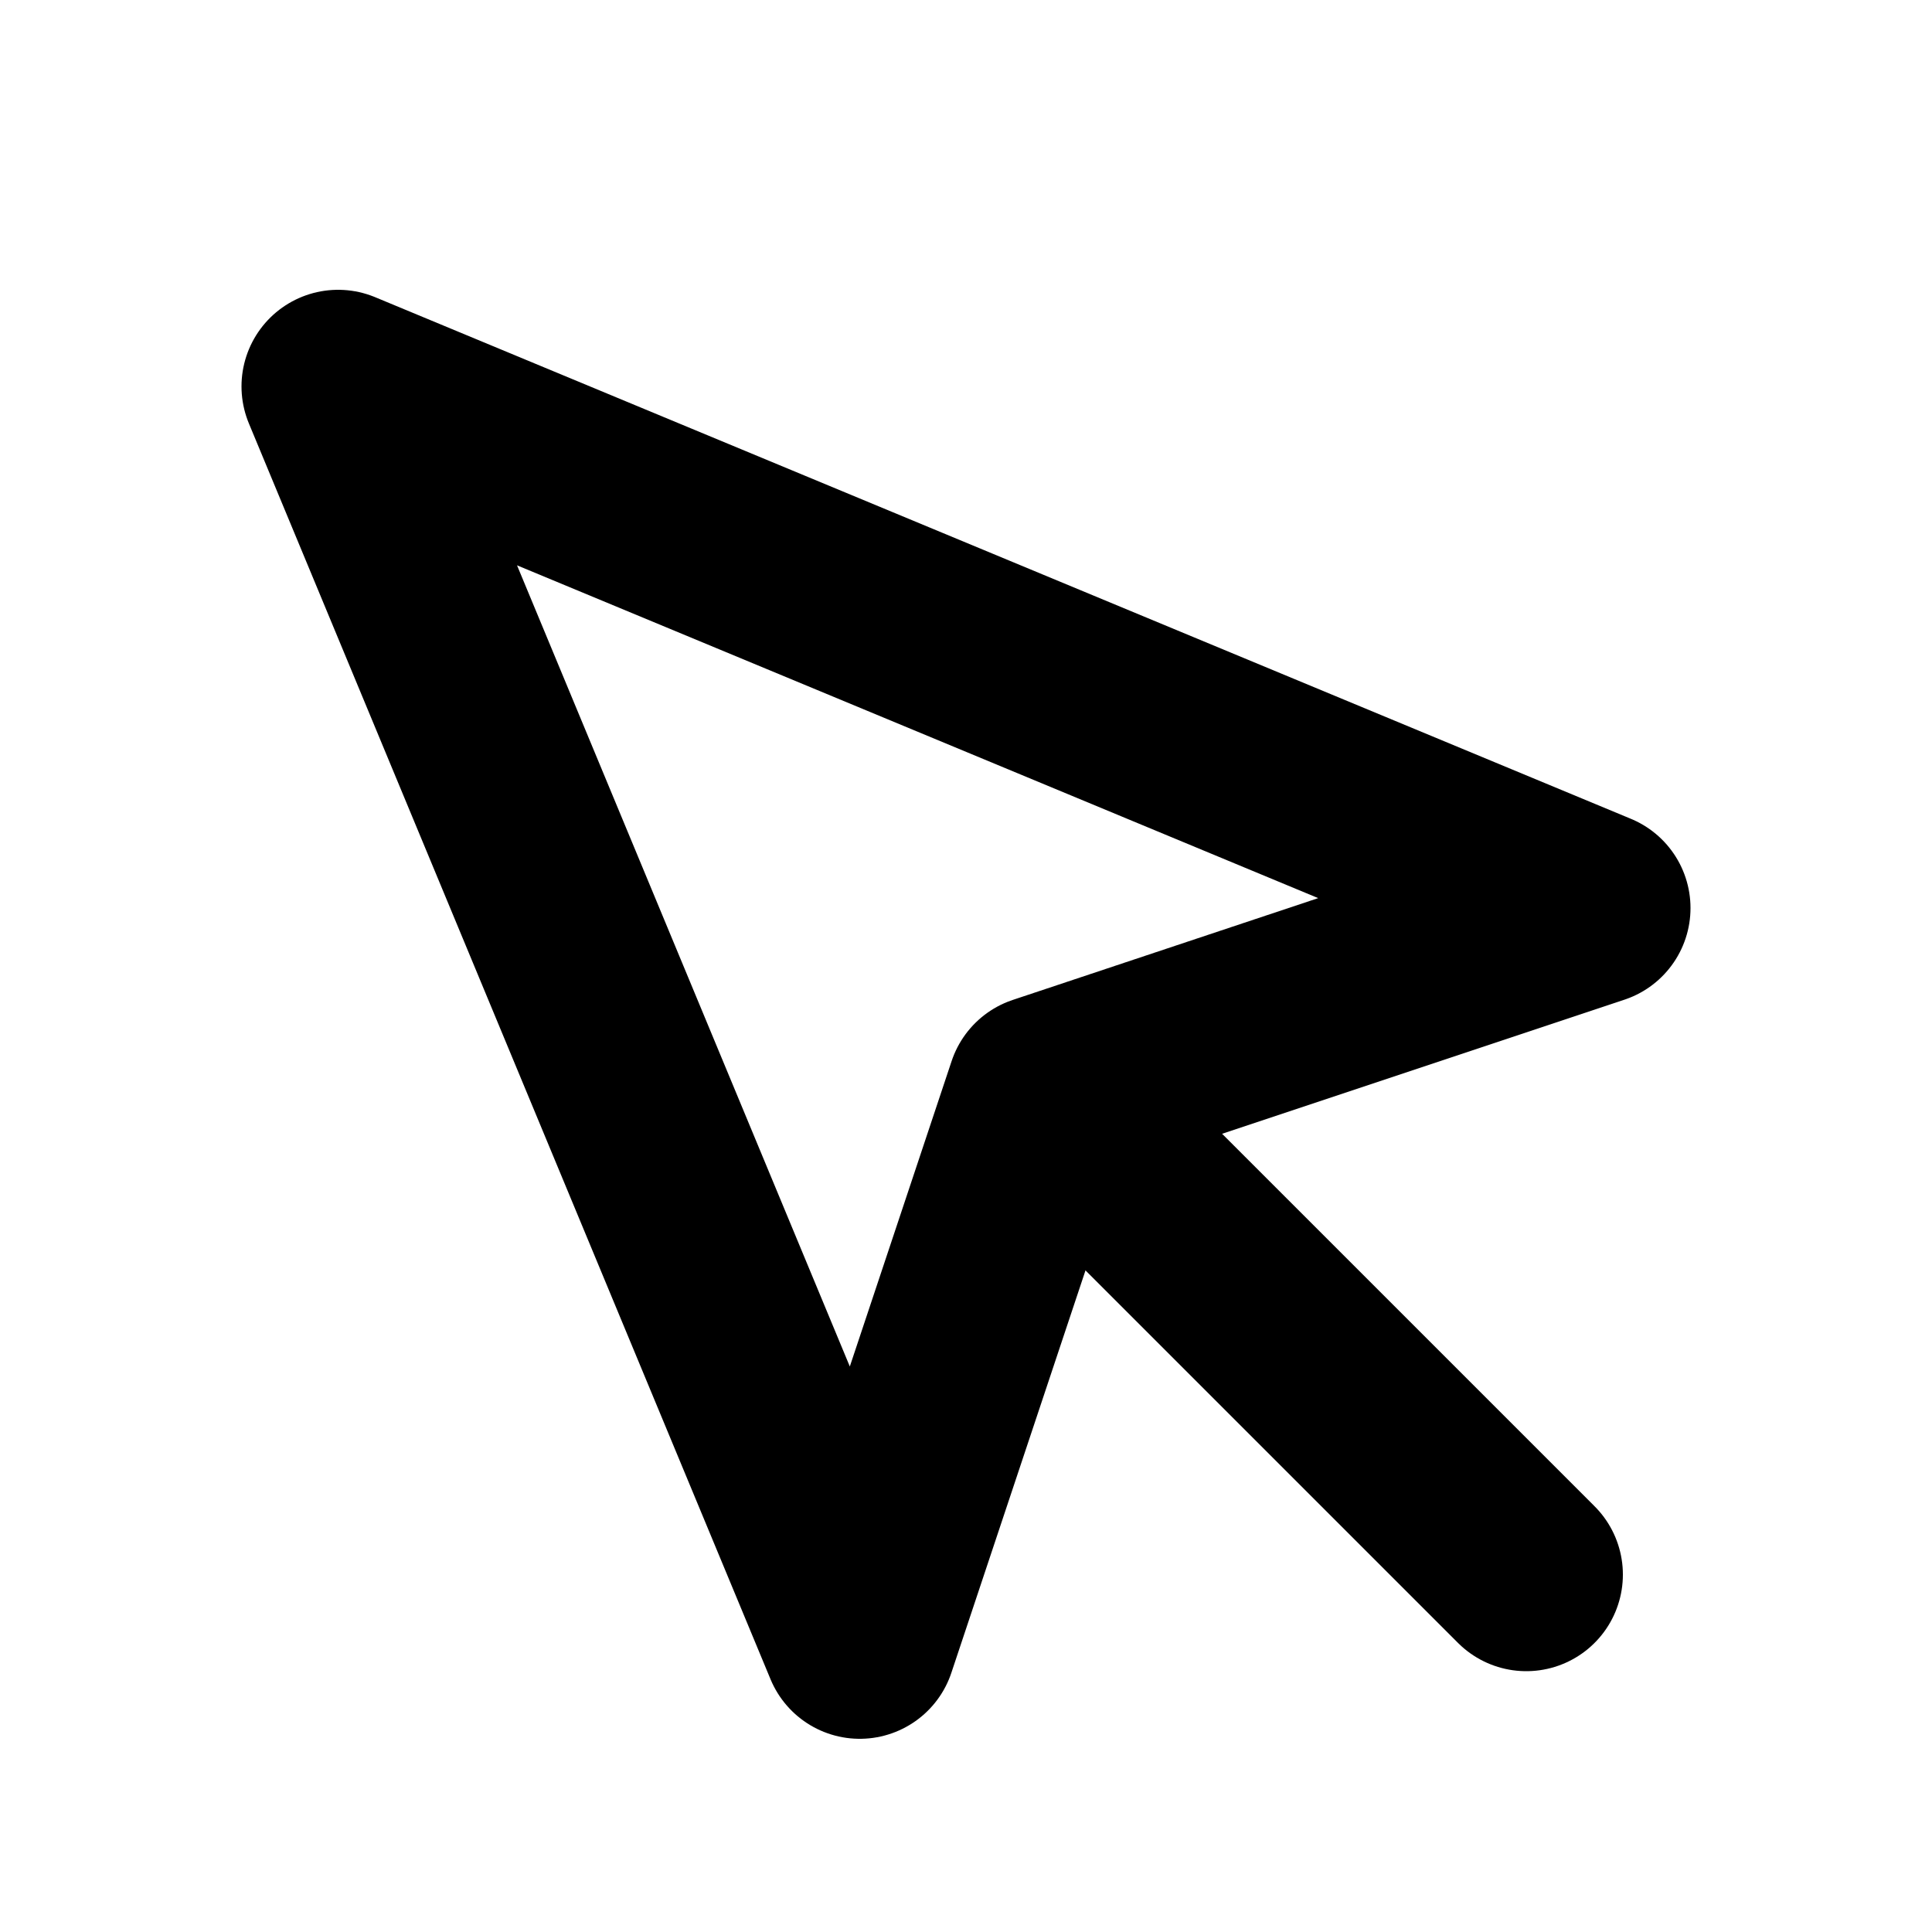
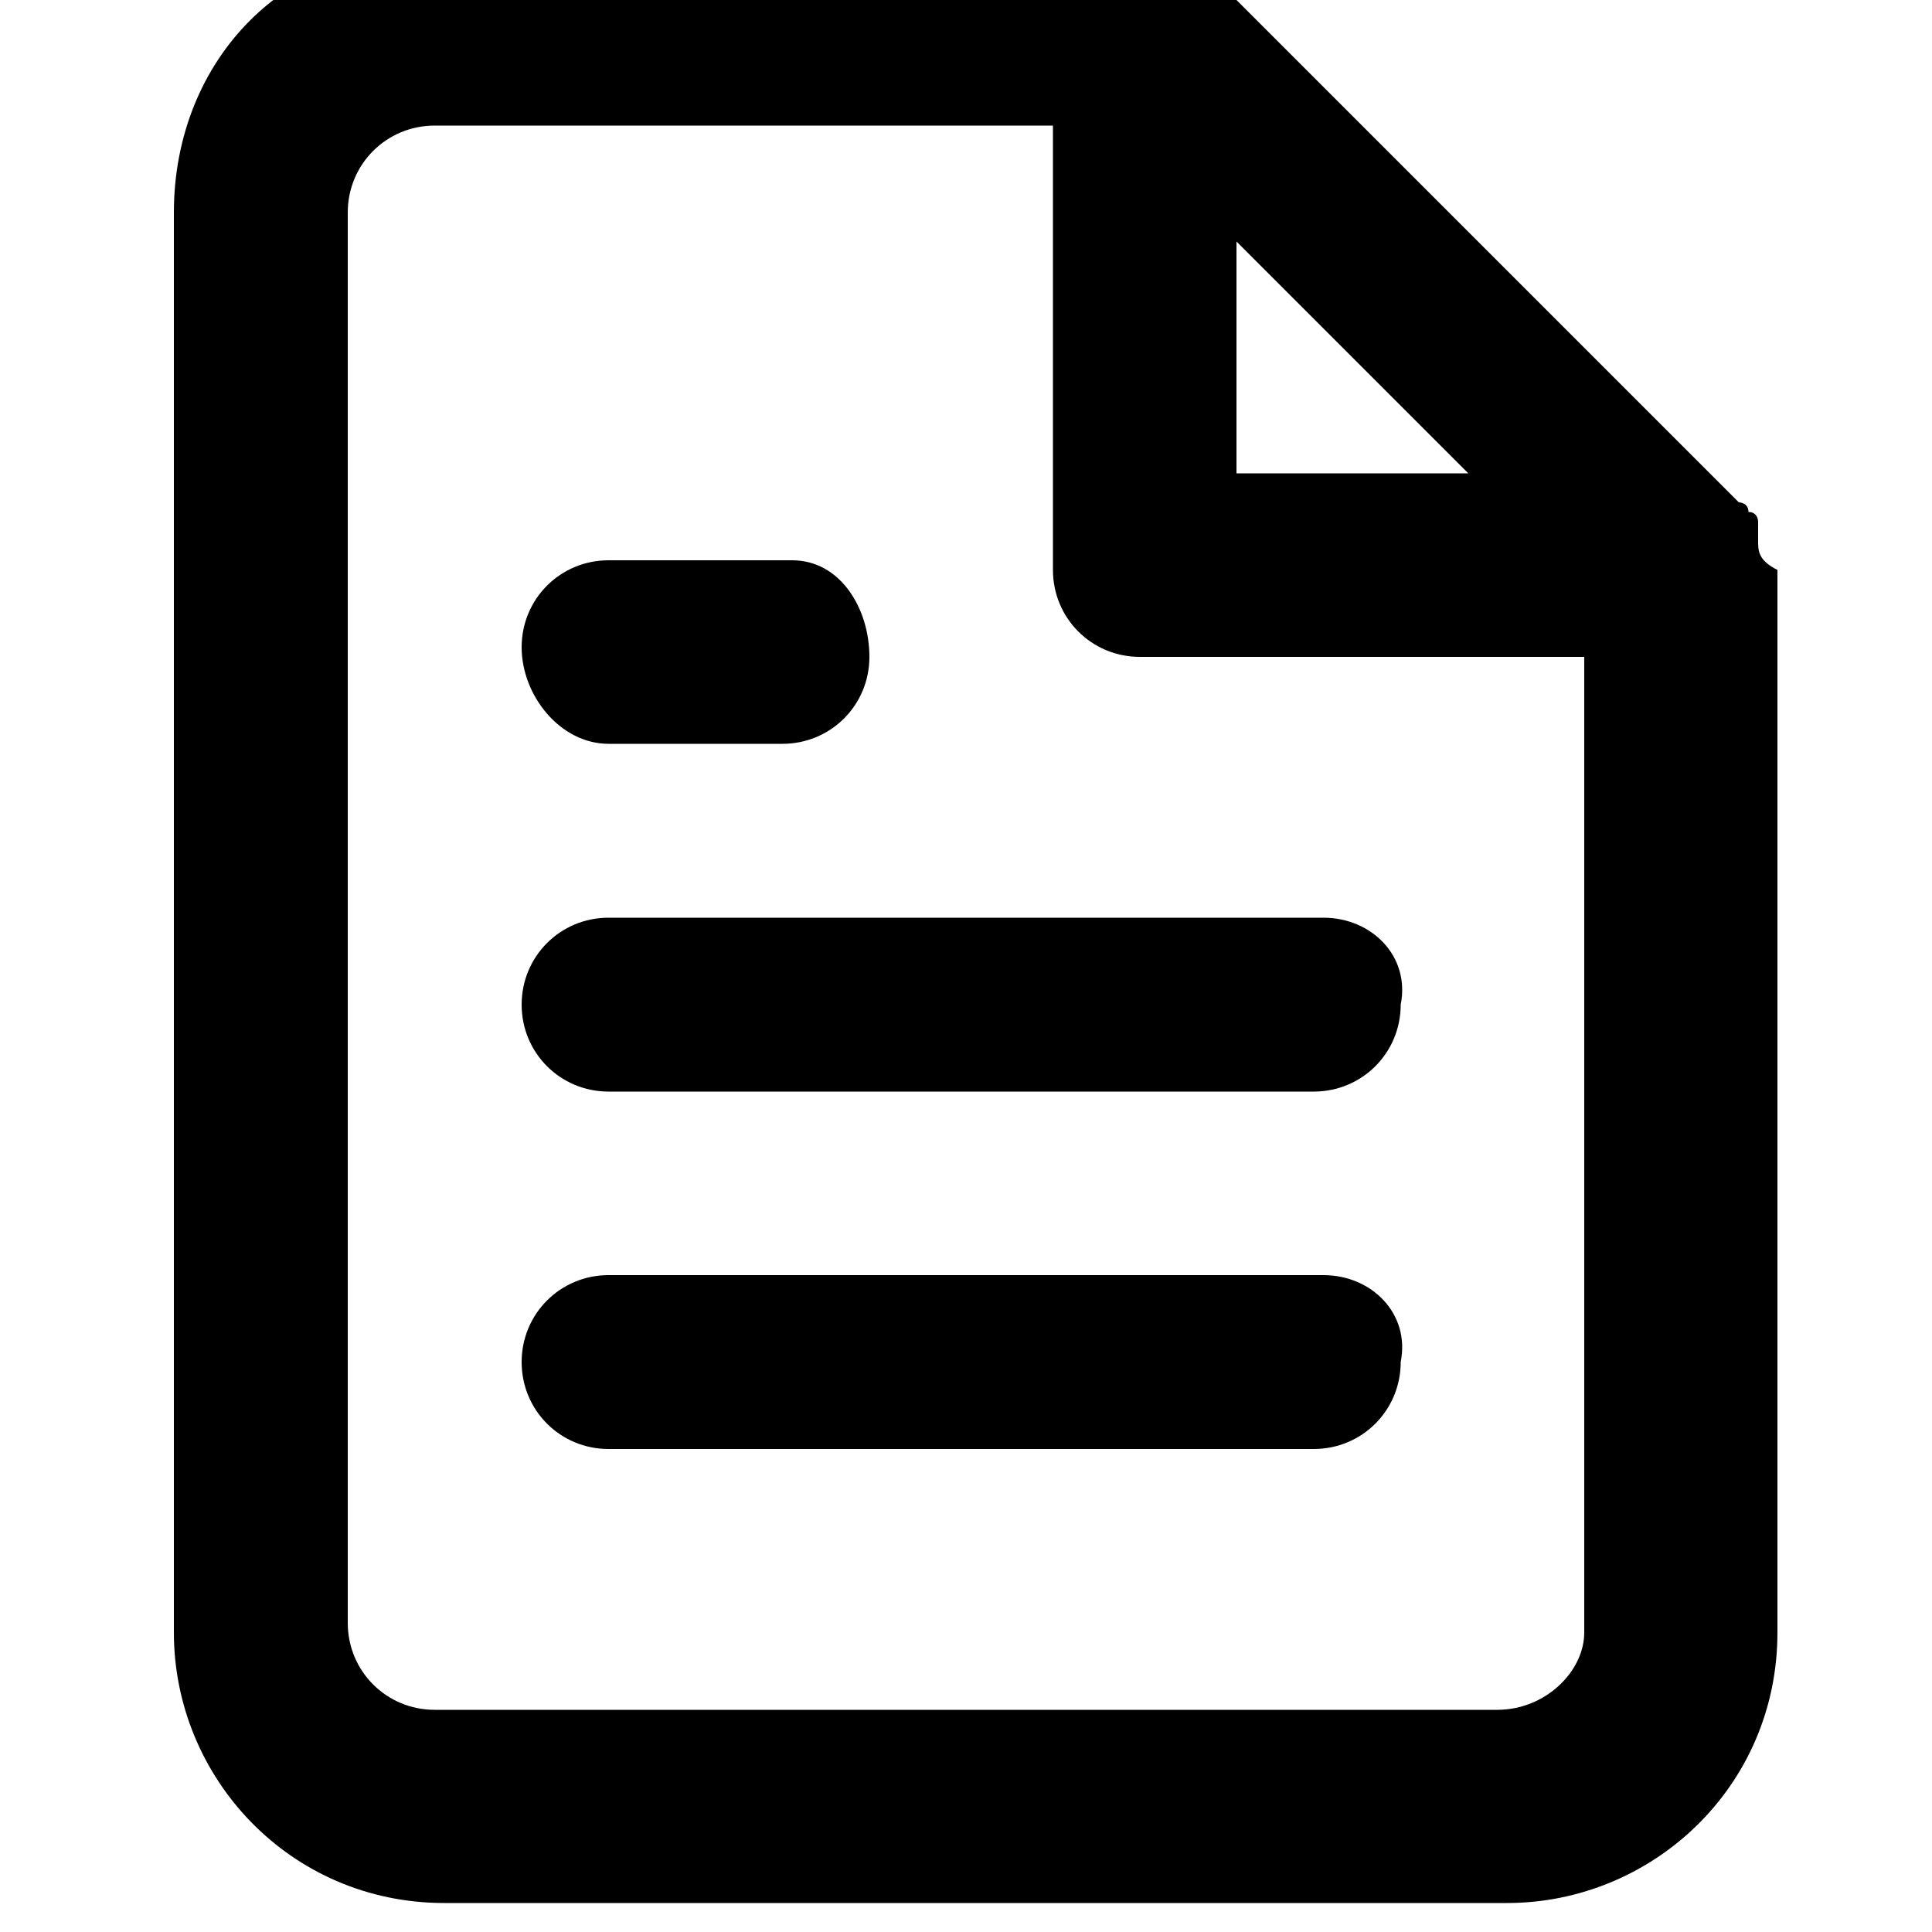
<svg xmlns="http://www.w3.org/2000/svg" version="1.1" id="icons" x="0px" y="0px" viewBox="0 0 20 20" style="enable-background:new 0 0 20 20;" xml:space="preserve">
  <style type="text/css">
	.st0{display:none;}
	.st1{display:inline;}
	.st2{display:none;fill:#110B09;}
- 	.st3{fill:none;stroke:#000000;stroke-width:2;stroke-linecap:round;stroke-linejoin:round;}
</style>
  <g id="mail" class="st0">
    <path class="st1" d="M17.1,3.6H2.9l0,0C1.3,3.6,0,4.9,0,6.4v10.7C0,18.7,1.3,20,2.9,20h14.3c1.6,0,2.9-1.3,2.9-2.9V6.4   C20,4.9,18.7,3.6,17.1,3.6z M2.9,5.7h14.3c0.2,0,0.4,0.1,0.5,0.3L10,11.4L2.3,6C2.5,5.8,2.6,5.7,2.9,5.7z M17.1,17.8H2.9   c-0.4,0-0.7-0.3-0.7-0.7V8.5l7.2,5.1c0.2,0.1,0.4,0.2,0.6,0.2s0.4-0.1,0.6-0.2l7.2-5.1v8.6C17.8,17.5,17.5,17.8,17.1,17.8z" />
  </g>
  <path id="cube" class="st0" d="M9.4,0.1L2.1,3.2C1.4,3.6,1,4.3,1,5v9c0,0.7,0.3,1.3,0.9,1.7l7.3,4.1c0.5,0.3,1,0.3,1.5,0l7.3-4.1  c0.6-0.4,0.9-1,0.9-1.7V5c0-0.8-0.4-1.5-1.1-1.8l-7.3-3.1C10.2,0,9.7,0,9.4,0.1z M10,2.6l6.7,2.9l0,0L10,8.6L3.2,5.5l0,0L10,2.6z   M11.1,16.7v-5.9l5.6-2.6v5.3L11.1,16.7z" />
  <path id="arrow-right" class="st0" d="M8.8,5.4l0.8-0.8c0.3-0.3,0.9-0.3,1.2,0l6.8,6.8c0.3,0.3,0.3,0.9,0,1.2l-6.8,6.8  c-0.3,0.3-0.9,0.3-1.2,0l-0.8-0.8c-0.3-0.3-0.3-0.9,0-1.2l0,0l4.2-4H3c-0.5,0-0.8-0.4-0.8-0.8l0,0v-1.1c0-0.5,0.4-0.8,0.8-0.8l0,0  h10.1l-4.2-4C8.5,6.3,8.5,5.7,8.8,5.4L8.8,5.4z" />
  <path id="unity" class="st2" d="M14.9,16.6l-3.1-5.2l3.1-5.2l1.5,5.2L14.9,16.6z M8,16l-3.9-3.9h6.2l3.1,5.2L8,16z M8,6.6l5.4-1.4  l-3.1,5.2H4.1L8,6.6z M16,2.7L8.9,4.5L7.8,6.3H5.7l-5.2,5l5.2,5h2.1l1.1,1.8L16,20l1.9-6.9l-1.1-1.8l1.1-1.8L16,2.7z" />
-   <path id="lock-plus" class="st0" d="M15.2,7.7h-0.9V6c0-2.4-1.9-4.3-4.3-4.3S5.7,3.6,5.7,6v1.7H4.8c-1,0-1.7,0.8-1.7,1.7V18  c0,1,0.8,1.7,1.7,1.7h10.4c1,0,1.7-0.8,1.7-1.7V9.4C16.9,8.5,16.1,7.7,15.2,7.7z M7.3,6c0-1.5,1.2-2.7,2.7-2.7s2.7,1.2,2.7,2.7v1.7  H7.3V6z M13.5,14.6h-2.6v2.6H9.1v-2.6H6.5v-1.7h2.6v-2.6h1.7v2.6h2.6v1.7H13.5z" />
-   <path id="tools" class="st0" d="M17.7,6.4c0.8,2-0.1,4.4-2.1,5.2c-1.1,0.5-2.4,0.4-3.5-0.2l-1.1,1.2l0.8,0.8l0.5-0.5  c0.2-0.2,0.6-0.2,0.9,0c0,0,0,0,0,0l3.8,3.8c0.2,0.2,0.2,0.6,0,0.9c0,0,0,0,0,0l-1.7,1.7c-0.2,0.2-0.6,0.2-0.9,0c0,0,0,0,0,0  l-3.8-3.8c-0.2-0.2-0.2-0.6,0-0.9c0,0,0,0,0,0l0.4-0.4l-0.7-0.8l-5.3,5.8c-0.5,0.5-1.3,0.5-1.7,0c0,0,0,0,0,0l-0.4-0.4  c-0.5-0.5-0.5-1.3,0-1.7c0,0,0,0,0,0l6-5l-4-4H3.5L2,5.7l1.2-1.2L5.6,6l0,1.2l4,4l1.2-1C9.5,8.5,9.9,6,11.6,4.7  c1.1-0.8,2.6-1,3.9-0.5l-2.6,2.5L15.1,9L17.7,6.4L17.7,6.4z M4.1,17.7c-0.2-0.2-0.6-0.2-0.9,0s-0.2,0.6,0,0.9c0.2,0.2,0.6,0.2,0.9,0  C4.4,18.3,4.4,17.9,4.1,17.7z" />
-   <path id="user" class="st0" d="M10,12.4c2.3,0,4.2-1.9,4.2-4.2S12.3,4,10,4S5.8,5.9,5.8,8.2C5.8,10.5,7.7,12.4,10,12.4z M13.8,13.4  h-1.6c-1.4,0.6-2.9,0.6-4.3,0H6.2c-2.1,0-3.8,1.7-3.8,3.8v0.5c0,0.8,0.6,1.4,1.4,1.4h12.2c0.8,0,1.4-0.6,1.4-1.4v-0.5  C17.5,15.1,15.8,13.4,13.8,13.4z" />
-   <path id="camera" class="st0" d="M18,8.2v9c0,0.8-0.7,1.5-1.5,1.5h-13c-0.8,0-1.5-0.7-1.5-1.5v-9c0-0.8,0.7-1.5,1.5-1.5h2.8l0.4-1  c0.2-0.6,0.8-1,1.4-1H12c0.6,0,1.2,0.4,1.4,1l0.4,1h2.8C17.3,6.8,18,7.4,18,8.2z M13.8,12.8c0-2.1-1.7-3.8-3.8-3.8s-3.8,1.7-3.8,3.8  s1.7,3.8,3.8,3.8C12.1,16.5,13.7,14.8,13.8,12.8z M12.8,12.8c0,1.5-1.2,2.8-2.7,2.8c-1.5,0-2.8-1.2-2.8-2.7c0-1.5,1.2-2.8,2.7-2.8  c0,0,0,0,0,0C11.5,10,12.7,11.2,12.8,12.8z" />
-   <path id="chart" class="st0" d="M18.4,16.6H3.2V5.9c0-0.3-0.3-0.6-0.6-0.6H1.6C1.3,5.4,1,5.6,1,5.9v11.8c0,0.6,0.5,1.1,1.1,1.1h16.3  c0.3,0,0.6-0.3,0.6-0.6v-1.1C19,16.9,18.7,16.6,18.4,16.6z M17.3,6.5h-4.1c-0.5,0-0.8,0.4-0.8,0.8c0,0.2,0.1,0.4,0.2,0.6l1.1,1.1  l-2.6,2.6L8.5,9.1C8.1,8.6,7.4,8.6,7,9.1c0,0,0,0,0,0l-2.4,2.4c-0.2,0.2-0.2,0.6,0,0.8c0,0,0,0,0,0l0.8,0.8c0.2,0.2,0.6,0.2,0.8,0  c0,0,0,0,0,0l1.6-1.6l2.6,2.6c0.4,0.4,1.2,0.4,1.6,0c0,0,0,0,0,0l3.4-3.4l1.1,1.1c0.3,0.3,0.9,0.3,1.2,0c0.2-0.2,0.2-0.4,0.2-0.6  V7.1C17.9,6.8,17.6,6.5,17.3,6.5C17.3,6.5,17.3,6.5,17.3,6.5z" />
-   <path id="link" class="st0" d="M12.5,7.5c2.1,2.1,2.1,5.5,0,7.5l0,0l-2.4,2.4c-2.1,2.1-5.5,2.1-7.6,0s-2.1-5.5,0-7.6l1.3-1.3  c0.2-0.2,0.6-0.2,0.8,0c0.1,0.1,0.2,0.2,0.2,0.4c0,0.6,0.1,1.3,0.3,1.9c0.1,0.2,0,0.4-0.1,0.6l-0.5,0.5c-1,1-1.1,2.6-0.1,3.6  c1,1,2.6,1.1,3.6,0.1c0,0,0.1-0.1,0.1-0.1l2.4-2.4c1-1,1-2.6,0-3.6c0,0,0,0,0,0c-0.1-0.1-0.2-0.2-0.4-0.3C10,9.1,9.9,8.9,9.9,8.8  c0-0.4,0.1-0.8,0.4-1L11,7c0.2-0.2,0.5-0.2,0.7-0.1C12,7.1,12.3,7.3,12.5,7.5L12.5,7.5z M17.4,2.6c-2.1-2.1-5.5-2.1-7.6,0L7.5,4.9  l0,0c-2.1,2.1-2.1,5.5,0,7.6c0.2,0.2,0.5,0.4,0.7,0.6C8.5,13.2,8.8,13.2,9,13l0.7-0.7c0.3-0.3,0.4-0.7,0.4-1c0-0.2-0.1-0.3-0.2-0.4  c-0.1-0.1-0.3-0.2-0.4-0.3c-1-1-1-2.6,0-3.6c0,0,0,0,0,0l2.4-2.4c1-1,2.6-1,3.6-0.1s1,2.6,0.1,3.6c0,0-0.1,0.1-0.1,0.1L15,8.6  c-0.2,0.2-0.2,0.4-0.1,0.6c0.2,0.6,0.3,1.2,0.3,1.9c0,0.3,0.3,0.6,0.6,0.5c0.1,0,0.3-0.1,0.4-0.2l1.3-1.3C19.5,8,19.5,4.6,17.4,2.6  L17.4,2.6z" />
+   <path id="lock-plus" class="st0" d="M15.2,7.7h-0.9V6c0-2.4-1.9-4.3-4.3-4.3S5.7,3.6,5.7,6v1.7H4.8c-1,0-1.7,0.8-1.7,1.7V18  c0,1,0.8,1.7,1.7,1.7h10.4c1,0,1.7-0.8,1.7-1.7V9.4C16.9,8.5,16.1,7.7,15.2,7.7z M7.3,6c0-1.5,1.2-2.7,2.7-2.7s2.7,1.2,2.7,2.7v1.7  H7.3V6z M13.5,14.6h-2.6v2.6H9.1v-2.6H6.5v-1.7h2.6v-2.6h1.7v2.6h2.6v1.7C13.4,14.6,13.5,14.6,13.5,14.6z" />
+   <path id="tools" class="st0" d="M17.7,6.4c0.8,2-0.1,4.4-2.1,5.2c-1.1,0.5-2.4,0.4-3.5-0.2L11,12.6l0.8,0.8l0.5-0.5  c0.2-0.2,0.6-0.2,0.9,0l0,0l3.8,3.8c0.2,0.2,0.2,0.6,0,0.9l0,0l-1.7,1.7c-0.2,0.2-0.6,0.2-0.9,0l0,0l-3.8-3.8  c-0.2-0.2-0.2-0.6,0-0.9l0,0l0.4-0.4l-0.7-0.8L5,19.2c-0.5,0.5-1.3,0.5-1.7,0l0,0l-0.4-0.4c-0.5-0.5-0.5-1.3,0-1.7l0,0l6-5l-4-4H3.5  L2,5.7l1.2-1.2L5.6,6v1.2l4,4l1.2-1C9.5,8.5,9.9,6,11.6,4.7c1.1-0.8,2.6-1,3.9-0.5l-2.6,2.5L15.1,9L17.7,6.4L17.7,6.4z M4.1,17.7  c-0.2-0.2-0.6-0.2-0.9,0s-0.2,0.6,0,0.9c0.2,0.2,0.6,0.2,0.9,0C4.4,18.3,4.4,17.9,4.1,17.7z" />
+   <path id="user" class="st0" d="M10,12.4c2.3,0,4.2-1.9,4.2-4.2S12.3,4,10,4S5.8,5.9,5.8,8.2S7.7,12.4,10,12.4z M13.8,13.4h-1.6  c-1.4,0.6-2.9,0.6-4.3,0H6.2c-2.1,0-3.8,1.7-3.8,3.8v0.5c0,0.8,0.6,1.4,1.4,1.4H16c0.8,0,1.4-0.6,1.4-1.4v-0.5  C17.5,15.1,15.8,13.4,13.8,13.4z" />
+   <path id="camera" class="st0" d="M18,8.2v9c0,0.8-0.7,1.5-1.5,1.5h-13C2.7,18.7,2,18,2,17.2v-9c0-0.8,0.7-1.5,1.5-1.5h2.8l0.4-1  c0.2-0.6,0.8-1,1.4-1H12c0.6,0,1.2,0.4,1.4,1l0.4,1h2.8C17.3,6.8,18,7.4,18,8.2z M13.8,12.8c0-2.1-1.7-3.8-3.8-3.8s-3.8,1.7-3.8,3.8  s1.7,3.8,3.8,3.8C12.1,16.5,13.7,14.8,13.8,12.8z M12.8,12.8c0,1.5-1.2,2.8-2.7,2.8s-2.8-1.2-2.8-2.7s1.2-2.8,2.7-2.8l0,0  C11.5,10,12.7,11.2,12.8,12.8z" />
+   <path id="chart" class="st0" d="M18.4,16.6H3.2V5.9c0-0.3-0.3-0.6-0.6-0.6h-1C1.3,5.4,1,5.6,1,5.9v11.8c0,0.6,0.5,1.1,1.1,1.1h16.3  c0.3,0,0.6-0.3,0.6-0.6v-1.1C19,16.9,18.7,16.6,18.4,16.6z M17.3,6.5h-4.1c-0.5,0-0.8,0.4-0.8,0.8c0,0.2,0.1,0.4,0.2,0.6L13.7,9  l-2.6,2.6L8.5,9.1C8.1,8.6,7.4,8.6,7,9.1l0,0l-2.4,2.4c-0.2,0.2-0.2,0.6,0,0.8l0,0l0.8,0.8c0.2,0.2,0.6,0.2,0.8,0l0,0l1.6-1.6  l2.6,2.6c0.4,0.4,1.2,0.4,1.6,0l0,0l3.4-3.4l1.1,1.1c0.3,0.3,0.9,0.3,1.2,0c0.2-0.2,0.2-0.4,0.2-0.6V7.1C17.9,6.8,17.6,6.5,17.3,6.5  L17.3,6.5z" />
+   <path id="link" class="st0" d="M12.5,7.5c2.1,2.1,2.1,5.5,0,7.5l0,0l-2.4,2.4c-2.1,2.1-5.5,2.1-7.6,0s-2.1-5.5,0-7.6l1.3-1.3  c0.2-0.2,0.6-0.2,0.8,0c0.1,0.1,0.2,0.2,0.2,0.4c0,0.6,0.1,1.3,0.3,1.9c0.1,0.2,0,0.4-0.1,0.6l-0.5,0.5c-1,1-1.1,2.6-0.1,3.6  S7,16.6,8,15.6l0.1-0.1l2.4-2.4c1-1,1-2.6,0-3.6l0,0c-0.1-0.1-0.2-0.2-0.4-0.3C10,9.1,9.9,8.9,9.9,8.8c0-0.4,0.1-0.8,0.4-1L11,7  c0.2-0.2,0.5-0.2,0.7-0.1C12,7.1,12.3,7.3,12.5,7.5L12.5,7.5z M17.4,2.6c-2.1-2.1-5.5-2.1-7.6,0L7.5,4.9l0,0c-2.1,2.1-2.1,5.5,0,7.6  c0.2,0.2,0.5,0.4,0.7,0.6C8.5,13.2,8.8,13.2,9,13l0.7-0.7c0.3-0.3,0.4-0.7,0.4-1c0-0.2-0.1-0.3-0.2-0.4c-0.1-0.1-0.3-0.2-0.4-0.3  c-1-1-1-2.6,0-3.6l0,0l2.4-2.4c1-1,2.6-1,3.6-0.1s1,2.6,0.1,3.6l-0.1,0.1L15,8.6c-0.2,0.2-0.2,0.4-0.1,0.6c0.2,0.6,0.3,1.2,0.3,1.9  c0,0.3,0.3,0.6,0.6,0.5c0.1,0,0.3-0.1,0.4-0.2l1.3-1.3C19.5,8,19.5,4.6,17.4,2.6L17.4,2.6z" />
  <g id="java" class="st0">
-     <path class="st1" d="M9.9,11.1l0.2-0.1c-0.2-0.4-0.4-0.7-0.6-1c-0.8-1.2-1.6-2.3,0.6-4c1.5-1.2,2.2-2.3,2.3-3.4   c0.1-0.9-0.4-1.4-0.5-1.6l0,0l0,0l-0.3-0.3L11.7,1C12.2,3,10.9,4,9.5,5c-0.7,0.5-1.3,1-1.8,1.7C6.9,8.1,8.3,9.6,9.9,11.1z" />
+     <path class="st1" d="M9.9,11.1l0.2-0.1c-0.2-0.4-0.4-0.7-0.6-1c-0.8-1.2-1.6-2.3,0.6-4c1.5-1.2,2.2-2.3,2.3-3.4   C12.5,1.7,12,1.2,11.9,1l0,0l0,0l-0.3-0.3L11.7,1c0.5,2-0.8,3-2.2,4C8.8,5.5,8.2,6,7.7,6.7C6.9,8.1,8.3,9.6,9.9,11.1z" />
    <path class="st1" d="M10,7.3c-0.2,0.8,0,1.6,0.7,2.4c0.2,0.3,0.3,0.5,0.3,0.8c0,0.5-0.5,0.9-0.5,0.9l0.1,0.2c0.1,0,1.3-0.7,1.5-1.6   c0.1-0.4,0-0.8-0.3-1.2l-0.1-0.2c-0.4-0.5-0.7-1-0.6-1.4c0.1-0.6,1-1.4,2.9-2.5l-0.1-0.2C13.9,4.6,10.6,5.5,10,7.3z" />
    <path class="st1" d="M13.9,11.4l0.4-0.1c0.1,0,0.2-0.1,0.4-0.1c0.1,0,0.1,0,0.2,0c0.4,0,0.9,0.3,1,0.7c0.1,0.3,0.1,1.2-2,2.4   c0,0,0,0,0,0.1l0.1,0.2c2.4-0.6,3.1-1.7,3-2.6c-0.1-0.7-0.8-1.2-1.6-1.2c-0.2,0-0.5,0-0.7,0.1c-0.1,0.1-0.3,0.1-0.3,0.3L13.9,11.4z   " />
-     <path class="st1" d="M8.4,12.7c1.8,0,3.5-0.2,4.7-0.5c0.3-0.2,0.5-0.3,0.8-0.4l-0.1-0.2c0,0-1.4,0.2-2.7,0.4C10.3,12,9.5,12,8.7,12   c-0.6,0-1.3,0-1.9-0.1c-0.5-0.1-0.6-0.2-0.6-0.2c0,0,0,0,0,0C6.2,11.6,7,11.3,8,11.1l0-0.1l0,0.1l0-0.1l0-0.1c-1,0-2,0.2-2.9,0.7   c-0.1,0.1-0.5,0.2-0.4,0.5C4.8,12.7,7.8,12.7,8.4,12.7z" />
-     <path class="st1" d="M16,17c0-0.1,0-0.4-0.4-0.5l-0.1,0.2c0,0,0.1,0.1,0.1,0.2c0,0.1-0.1,0.2-0.6,0.4c-1,0.3-3.4,0.5-5.7,0.5   c-2.2,0-3.8-0.2-4.6-0.5c-0.1,0-0.1-0.1-0.1-0.1c0-0.1,0.6-0.4,1-0.5c0.2,0,0.4-0.1,0.6-0.1c0,0,0.4,0,0.4,0l-0.3-0.2   c-0.1-0.1-0.3-0.1-0.5-0.1c-0.9,0-2.5,0.6-2.6,1.2c0,0.5,0.8,0.6,1,0.6c1.6,0.3,3.3,0.4,5,0.4C12.7,18.4,15.8,17.8,16,17z" />
-     <path class="st1" d="M7.7,15.2l-0.1-0.2c-0.7,0.2-1,0.4-1,0.8c0.1,0.6,1.4,1,3,1c0.8,0,2-0.1,3.3-0.6l0.3-0.1l-0.3-0.1   c-0.3-0.1-0.7-0.3-1.1-0.5c-0.7,0.2-1.5,0.3-2.3,0.3c-0.5,0-1,0-1.4-0.1c-0.5-0.1-0.6-0.2-0.6-0.2C7.5,15.3,7.6,15.2,7.7,15.2z" />
+     <path class="st1" d="M8.4,12.7c1.8,0,3.5-0.2,4.7-0.5c0.3-0.2,0.5-0.3,0.8-0.4l-0.1-0.2c0,0-1.4,0.2-2.7,0.4c-0.8,0-1.6,0-2.4,0   c-0.6,0-1.3,0-1.9-0.1c-0.5-0.1-0.6-0.2-0.6-0.2l0,0c0-0.1,0.8-0.4,1.8-0.6V11v0.1V11v-0.1c-1,0-2,0.2-2.9,0.7   c-0.1,0.1-0.5,0.2-0.4,0.5C4.8,12.7,7.8,12.7,8.4,12.7z" />
+     <path class="st1" d="M16,17c0-0.1,0-0.4-0.4-0.5l-0.1,0.2c0,0,0.1,0.1,0.1,0.2s-0.1,0.2-0.6,0.4c-1,0.3-3.4,0.5-5.7,0.5   c-2.2,0-3.8-0.2-4.6-0.5c-0.1,0-0.1-0.1-0.1-0.1c0-0.1,0.6-0.4,1-0.5c0.2,0,0.4-0.1,0.6-0.1h0.4l-0.3-0.2c-0.1-0.1-0.3-0.1-0.5-0.1   c-0.9,0-2.5,0.6-2.6,1.2c0,0.5,0.8,0.6,1,0.6c1.6,0.3,3.3,0.4,5,0.4C12.7,18.4,15.8,17.8,16,17z" />
+     <path class="st1" d="M7.7,15.2L7.6,15c-0.7,0.2-1,0.4-1,0.8c0.1,0.6,1.4,1,3,1c0.8,0,2-0.1,3.3-0.6l0.3-0.1L12.9,16   c-0.3-0.1-0.7-0.3-1.1-0.5c-0.7,0.2-1.5,0.3-2.3,0.3c-0.5,0-1,0-1.4-0.1c-0.5-0.1-0.6-0.2-0.6-0.2C7.5,15.3,7.6,15.2,7.7,15.2z" />
    <path class="st1" d="M16.6,17.4c0,0-0.3,0.5-2.6,1c-1.5,0.3-3,0.4-4.5,0.4c-1.2,0-2.5-0.1-3.7-0.3l-0.4-0.1l0.3,0.3   c0,0,0.5,0.4,2.6,0.5c0.6,0,1.2,0.1,1.9,0.1c1.5,0,6.6-0.1,6.7-1.8L16.6,17.4z" />
-     <path class="st1" d="M13.6,14l-0.4-0.1c-0.3-0.1-0.5-0.2-0.7-0.4l0,0l-0.1,0c-1,0.2-2.1,0.3-3.1,0.3c-0.6,0-1.1,0-1.7-0.1   c-0.5,0-0.5-0.2-0.5-0.2c0-0.1,0.1-0.2,0.2-0.3l0.1,0v-0.2l-0.2,0.1c-0.8,0.3-1.1,0.5-1.1,0.8c0.1,0.6,1.7,0.9,3.2,0.9   c1.3,0,2.7-0.2,3.9-0.6L13.6,14z" />
+     <path class="st1" d="M13.6,14l-0.4-0.1c-0.3-0.1-0.5-0.2-0.7-0.4l0,0h-0.1c-1,0.2-2.1,0.3-3.1,0.3c-0.6,0-1.1,0-1.7-0.1   c-0.5,0-0.5-0.2-0.5-0.2c0-0.1,0.1-0.2,0.2-0.3h0.1V13l-0.2,0.1c-0.8,0.3-1.1,0.5-1.1,0.8c0.1,0.6,1.7,0.9,3.2,0.9   c1.3,0,2.7-0.2,3.9-0.6L13.6,14z" />
  </g>
-   <path id="outlook" class="st0" d="M19,7.9v7.9c0,0.2-0.1,0.3-0.2,0.4c-0.1,0.1-0.3,0.2-0.4,0.2H12v-5.2l1.2,0.9  c0.1,0.1,0.2,0.1,0.3,0.1c0.1,0,0.2,0,0.3-0.1L19,7.9z M12,6.4h6.4c0.1,0,0.3,0,0.4,0.1C18.9,6.6,19,6.8,19,6.9l-5.5,4.4L12,10.1  V6.4z M11.1,3v16.7L1,18V4.8L11.1,3L11.1,3L11.1,3z M8,11.4c0-0.8-0.2-1.5-0.7-2.1C7,8.7,6.4,8.4,5.8,8.4c-0.6,0-1.2,0.4-1.6,0.9  c-0.4,0.6-0.7,1.4-0.6,2.1c0,0.8,0.2,1.5,0.7,2.1c0.4,0.5,0.9,0.8,1.6,0.9c0.6,0,1.2-0.4,1.6-0.9C7.8,12.9,8.1,12.1,8,11.4L8,11.4  L8,11.4z M5.7,9.5c0.3,0,0.7,0.2,0.8,0.5c0.2,0.4,0.3,0.9,0.3,1.3c0,0.5-0.1,0.9-0.3,1.3C6.3,13,6,13.2,5.7,13.2  c-0.3,0-0.7-0.2-0.8-0.5c-0.2-0.4-0.3-0.9-0.3-1.3c0-0.5,0.1-0.9,0.3-1.3C5,9.8,5.3,9.6,5.7,9.5L5.7,9.5z" />
+   <path id="outlook" class="st0" d="M19,7.9v7.9c0,0.2-0.1,0.3-0.2,0.4s-0.3,0.2-0.4,0.2H12v-5.2l1.2,0.9c0.1,0.1,0.2,0.1,0.3,0.1  s0.2,0,0.3-0.1L19,7.9z M12,6.4h6.4c0.1,0,0.3,0,0.4,0.1S19,6.8,19,6.9l-5.5,4.4L12,10.1V6.4z M11.1,3v16.7L1,18V4.8L11.1,3L11.1,3  L11.1,3z M8,11.4c0-0.8-0.2-1.5-0.7-2.1C7,8.7,6.4,8.4,5.8,8.4S4.6,8.8,4.2,9.3c-0.4,0.6-0.7,1.4-0.6,2.1c0,0.8,0.2,1.5,0.7,2.1  c0.4,0.5,0.9,0.8,1.6,0.9c0.6,0,1.2-0.4,1.6-0.9C7.8,12.9,8.1,12.1,8,11.4L8,11.4L8,11.4z M5.7,9.5C6,9.5,6.4,9.7,6.5,10  c0.2,0.4,0.3,0.9,0.3,1.3c0,0.5-0.1,0.9-0.3,1.3C6.3,13,6,13.2,5.7,13.2S5,13,4.9,12.7c-0.2-0.4-0.3-0.9-0.3-1.3  c0-0.5,0.1-0.9,0.3-1.3C5,9.8,5.3,9.6,5.7,9.5L5.7,9.5z" />
  <path id="code" class="st0" d="M12.2,4.5L5.5,18h2.2l6.8-13.5H12.2z M3.2,6.7L1,11.2l2.2,4.5h2.2l-2.2-4.5l2.2-4.5H3.2z M14.5,6.7  l2.2,4.5l-2.2,4.5h2.2l2.2-4.5l-2.2-4.5H14.5z" />
-   <path id="bug" class="st0" d="M19,11.2c0,0.6-0.5,1.1-1.1,1.1h-1.9v0.6c0,0.7-0.2,1.5-0.5,2.1l2.1,2.1c0.4,0.4,0.4,1.2,0,1.6  c-0.4,0.4-1.2,0.4-1.6,0L14,16.7c-0.9,0.7-2,1.1-3.2,1.1V9.3c0-0.2-0.2-0.4-0.4-0.4H9.6c-0.2,0-0.4,0.2-0.4,0.4v8.6  c-1.2,0-2.3-0.4-3.2-1.1L4,18.7c-0.4,0.4-1.2,0.4-1.6,0c-0.4-0.4-0.4-1.2,0-1.6l0,0L4.6,15c-0.3-0.7-0.5-1.4-0.5-2.1v-0.6H2.2  c-0.6,0-1.1-0.5-1.1-1.1C1,10.5,1.5,10,2.1,10c0,0,0,0,0,0h2V7.9L2.5,6.3C2,5.9,2,5.1,2.5,4.7c0.4-0.4,1.2-0.4,1.6,0L6,6.6H14  L16,4.7c0.4-0.4,1.2-0.4,1.6,0c0.4,0.4,0.4,1.2,0,1.6l0,0l-1.6,1.6V10h2C18.5,10,19,10.5,19,11.2C19,11.1,19,11.1,19,11.2z M10,1  C7.9,1,6.1,2.8,6.1,4.9H14C14,2.8,12.2,1,10,1C10,1,10,1,10,1z" />
+   <path id="bug" class="st0" d="M19,11.2c0,0.6-0.5,1.1-1.1,1.1H16v0.6c0,0.7-0.2,1.5-0.5,2.1l2.1,2.1c0.4,0.4,0.4,1.2,0,1.6  s-1.2,0.4-1.6,0l-2-2c-0.9,0.7-2,1.1-3.2,1.1V9.3c0-0.2-0.2-0.4-0.4-0.4H9.6c-0.2,0-0.4,0.2-0.4,0.4v8.6c-1.2,0-2.3-0.4-3.2-1.1  l-2,1.9c-0.4,0.4-1.2,0.4-1.6,0s-0.4-1.2,0-1.6l0,0L4.6,15c-0.3-0.7-0.5-1.4-0.5-2.1v-0.6H2.2c-0.6,0-1.1-0.5-1.1-1.1  C1,10.5,1.5,10,2.1,10l0,0h2V7.9L2.5,6.3C2,5.9,2,5.1,2.5,4.7c0.4-0.4,1.2-0.4,1.6,0L6,6.6h8l2-1.9c0.4-0.4,1.2-0.4,1.6,0  s0.4,1.2,0,1.6l0,0L16,7.9V10h2C18.5,10,19,10.5,19,11.2C19,11.1,19,11.1,19,11.2z M10,1C7.9,1,6.1,2.8,6.1,4.9H14  C14,2.8,12.2,1,10,1L10,1z" />
  <path id="database" class="st0" d="M17,5.3v1.4C17,8,13.9,9,10,9S3,8,3,6.7V5.3C3,4,6.1,3,10,3S17,4,17,5.3z M17,8.5v3.2  c0,1.3-3.1,2.3-7,2.3s-7-1-7-2.3V8.5c1.5,1,4.3,1.5,7,1.5S15.5,9.5,17,8.5z M17,13.5v3.2c0,1.3-3.1,2.3-7,2.3s-7-1-7-2.3v-3.2  c1.5,1,4.3,1.5,7,1.5S15.5,14.5,17,13.5z" />
-   <path id="import" class="st0" d="M2.5,12C2.2,12,2,12.2,2,12.5v1C2,13.8,2.2,14,2.5,14H6v-2H2.5z M17.8,6.3l-3.1-3.1  C14.6,3.1,14.4,3,14.2,3H14v4h4V6.8C18,6.6,17.9,6.4,17.8,6.3z M13,7.3V3H6.8C6.3,3,6,3.3,6,3.7c0,0,0,0,0,0V12h4v-2  c0-0.3,0.2-0.5,0.5-0.5c0.1,0,0.3,0.1,0.4,0.1l3,3c0.2,0.2,0.2,0.5,0,0.8l-3,3c-0.2,0.2-0.5,0.2-0.7,0C10.1,16.3,10,16.2,10,16v-2H6  v4.3C6,18.7,6.3,19,6.7,19c0,0,0,0,0,0h10.5c0.4,0,0.7-0.3,0.7-0.7c0,0,0,0,0,0V8h-4.2C13.3,8,13,7.7,13,7.3z" />
-   <path id="python" class="st0" d="M17.7,9c-0.3-1.1-0.8-1.9-1.9-1.9h-1.4v1.7c0,1.3-1.1,2.4-2.4,2.4H8.2c-1.1,0-1.9,0.9-1.9,1.9v3.6  c0,1,0.9,1.6,1.9,1.9c1.2,0.4,2.6,0.4,3.8,0c1-0.3,1.9-0.8,1.9-1.9v-1.5h-3.8v-0.5h5.7c1.1,0,1.5-0.8,1.9-1.9  C18.1,11.6,18.1,10.3,17.7,9L17.7,9z M12.2,16.3c0.4,0,0.7,0.3,0.7,0.7c0,0.4-0.3,0.7-0.7,0.7c-0.4,0-0.7-0.3-0.7-0.7c0,0,0,0,0,0  C11.5,16.6,11.8,16.3,12.2,16.3C12.2,16.3,12.2,16.3,12.2,16.3L12.2,16.3z M8,10.7h3.8c1.1,0,1.9-0.9,1.9-1.9c0,0,0,0,0,0V5.1  c-0.1-1-0.9-1.9-1.9-2c-1.3-0.2-2.6-0.2-3.8,0C6.4,3.4,6.1,4,6.1,5.1v1.5h3.8v0.5H4.7C3.5,7.1,2.5,7.9,2.3,9c-0.4,1.3-0.4,2.6,0,3.9  c0.3,1.1,0.9,1.9,2,1.9h1.3v-1.7C5.6,11.8,6.7,10.7,8,10.7z M7.8,5.6C7.4,5.6,7,5.3,7,4.9s0.3-0.7,0.7-0.7c0.4,0,0.7,0.3,0.7,0.7  c0,0,0,0,0,0C8.5,5.3,8.2,5.6,7.8,5.6z" />
+   <path id="import" class="st0" d="M2.5,12C2.2,12,2,12.2,2,12.5v1C2,13.8,2.2,14,2.5,14H6v-2H2.5z M17.8,6.3l-3.1-3.1  C14.6,3.1,14.4,3,14.2,3H14v4h4V6.8C18,6.6,17.9,6.4,17.8,6.3z M13,7.3V3H6.8C6.3,3,6,3.3,6,3.7l0,0V12h4v-2c0-0.3,0.2-0.5,0.5-0.5  c0.1,0,0.3,0.1,0.4,0.1l3,3c0.2,0.2,0.2,0.5,0,0.8l-3,3c-0.2,0.2-0.5,0.2-0.7,0C10.1,16.3,10,16.2,10,16v-2H6v4.3  C6,18.7,6.3,19,6.7,19l0,0h10.5c0.4,0,0.7-0.3,0.7-0.7l0,0V8h-4.2C13.3,8,13,7.7,13,7.3z" />
+   <path id="python" class="st0" d="M17.7,9c-0.3-1.1-0.8-1.9-1.9-1.9h-1.4v1.7c0,1.3-1.1,2.4-2.4,2.4H8.2c-1.1,0-1.9,0.9-1.9,1.9v3.6  c0,1,0.9,1.6,1.9,1.9c1.2,0.4,2.6,0.4,3.8,0c1-0.3,1.9-0.8,1.9-1.9v-1.5h-3.8v-0.5h5.7c1.1,0,1.5-0.8,1.9-1.9  C18.1,11.6,18.1,10.3,17.7,9L17.7,9z M12.2,16.3c0.4,0,0.7,0.3,0.7,0.7c0,0.4-0.3,0.7-0.7,0.7s-0.7-0.3-0.7-0.7l0,0  C11.5,16.6,11.8,16.3,12.2,16.3L12.2,16.3L12.2,16.3z M8,10.7h3.8c1.1,0,1.9-0.9,1.9-1.9l0,0V5.1c-0.1-1-0.9-1.9-1.9-2  c-1.3-0.2-2.6-0.2-3.8,0C6.4,3.4,6.1,4,6.1,5.1v1.5h3.8v0.5H4.7C3.5,7.1,2.5,7.9,2.3,9c-0.4,1.3-0.4,2.6,0,3.9  c0.3,1.1,0.9,1.9,2,1.9h1.3v-1.7C5.6,11.8,6.7,10.7,8,10.7z M7.8,5.6C7.4,5.6,7,5.3,7,4.9s0.3-0.7,0.7-0.7s0.7,0.3,0.7,0.7l0,0  C8.5,5.3,8.2,5.6,7.8,5.6z" />
  <path id="video" class="st0" d="M11.5,7h-9C1.7,7,1,7.7,1,8.5v9C1,18.3,1.7,19,2.5,19h9c0.8,0,1.5-0.7,1.5-1.5v-9  C13,7.7,12.3,7,11.5,7z M17.4,8.2L14,10.5v4.9l3.4,2.4c0.5,0.3,1.1,0.2,1.4-0.2c0.1-0.2,0.2-0.4,0.2-0.6V9c0-0.6-0.5-1-1-1  C17.8,8,17.6,8.1,17.4,8.2z" />
-   <g id="cursor" transform="translate(-3 -3)">
-     <path id="Path_2007" class="st3" d="M6.5,7l5.4,13l1.9-5.7l5.7-1.9L6.5,7z" />
-     <path id="Path_2008" class="st3" d="M14.2,14.7l4.6,4.6" />
+   <path id="cursor" class="st0" d="M16.9,8.5l-13-5.4C3.5,2.9,3.1,3,2.8,3.3C2.5,3.6,2.4,4,2.6,4.4l5.4,13C8.1,17.8,8.5,18,8.9,18  c0,0,0,0,0,0c0.4,0,0.8-0.3,0.9-0.7l1.4-4.2l3.9,3.9c0.2,0.2,0.5,0.3,0.7,0.3s0.5-0.1,0.7-0.3c0.4-0.4,0.4-1,0-1.4l-3.9-3.9l4.2-1.4  c0.4-0.1,0.7-0.5,0.7-0.9C17.5,9,17.3,8.6,16.9,8.5z M10.5,10.4c-0.3,0.1-0.5,0.3-0.6,0.6l-1.1,3.2L5.4,5.9l8.3,3.4L10.5,10.4z" />
+   <path id="key" class="st0" d="M5.9,19.6C5.9,19.6,5.9,19.6,5.9,19.6c-1.6,0-3.1-0.6-4.2-1.7c-2.3-2.3-2.3-6.1,0-8.4  c1.1-1.1,2.6-1.7,4.2-1.7c1.3,0,2.5,0.4,3.5,1.1l3.2-3.2l0,0l5-5c0.4-0.4,0.9-0.4,1.3,0c0.4,0.4,0.4,0.9,0,1.3l-1.2,1.2l2.1,2.1  c0.4,0.4,0.4,0.9,0,1.3l-3.2,3.2c-0.4,0.4-0.9,0.4-1.3,0l-2.1-2.1l-2.5,2.5c1.7,2.3,1.5,5.6-0.6,7.7C9,19,7.5,19.6,5.9,19.6z   M5.9,9.5C4.8,9.5,3.8,10,3,10.7c-1.6,1.6-1.6,4.2,0,5.8c0.8,0.8,1.8,1.2,2.9,1.2c0,0,0,0,0,0c1.1,0,2.1-0.4,2.9-1.2  c1.6-1.6,1.6-4.2,0-5.8C8.1,10,7,9.5,5.9,9.5z M14.5,6.4L16,7.8l1.9-1.9l-1.4-1.4L14.5,6.4z" />
+   <g id="brief">
+     <path d="M18.2,5.6c0,0,0-0.1,0-0.1c0,0,0,0,0-0.1c0,0,0-0.1-0.1-0.1c0,0,0,0,0,0c0-0.1-0.1-0.1-0.1-0.1l-5.5-5.5   c0,0-0.1-0.1-0.1-0.1c0,0,0,0,0,0c0,0-0.1,0-0.1-0.1c0,0,0,0-0.1,0c0,0-0.1,0-0.1,0c-0.1,0-0.1,0-0.2,0H4.5C3-0.6,1.8,0.6,1.8,2.2   v14.7c0,1.5,1.2,2.8,2.8,2.8h11c1.5,0,2.8-1.2,2.8-2.8v-11C18.2,5.8,18.2,5.7,18.2,5.6z M12.8,2.5l2.4,2.4h-2.4V2.5z M15.5,17.7   h-11c-0.5,0-0.9-0.4-0.9-0.9V2.2c0-0.5,0.4-0.9,0.9-0.9h6.4v4.6c0,0.5,0.4,0.9,0.9,0.9h4.6v10.1C16.4,17.3,16,17.7,15.5,17.7z" />
+     <path d="M13.7,9.5H6.3c-0.5,0-0.9,0.4-0.9,0.9c0,0.5,0.4,0.9,0.9,0.9h7.3c0.5,0,0.9-0.4,0.9-0.9C14.6,9.9,14.2,9.5,13.7,9.5z" />
+     <path d="M13.7,13.2H6.3c-0.5,0-0.9,0.4-0.9,0.9c0,0.5,0.4,0.9,0.9,0.9h7.3c0.5,0,0.9-0.4,0.9-0.9C14.6,13.6,14.2,13.2,13.7,13.2z" />
+     <path d="M6.3,7.7h1.8c0.5,0,0.9-0.4,0.9-0.9S8.7,5.8,8.2,5.8H6.3c-0.5,0-0.9,0.4-0.9,0.9S5.8,7.7,6.3,7.7z" />
  </g>
</svg>
